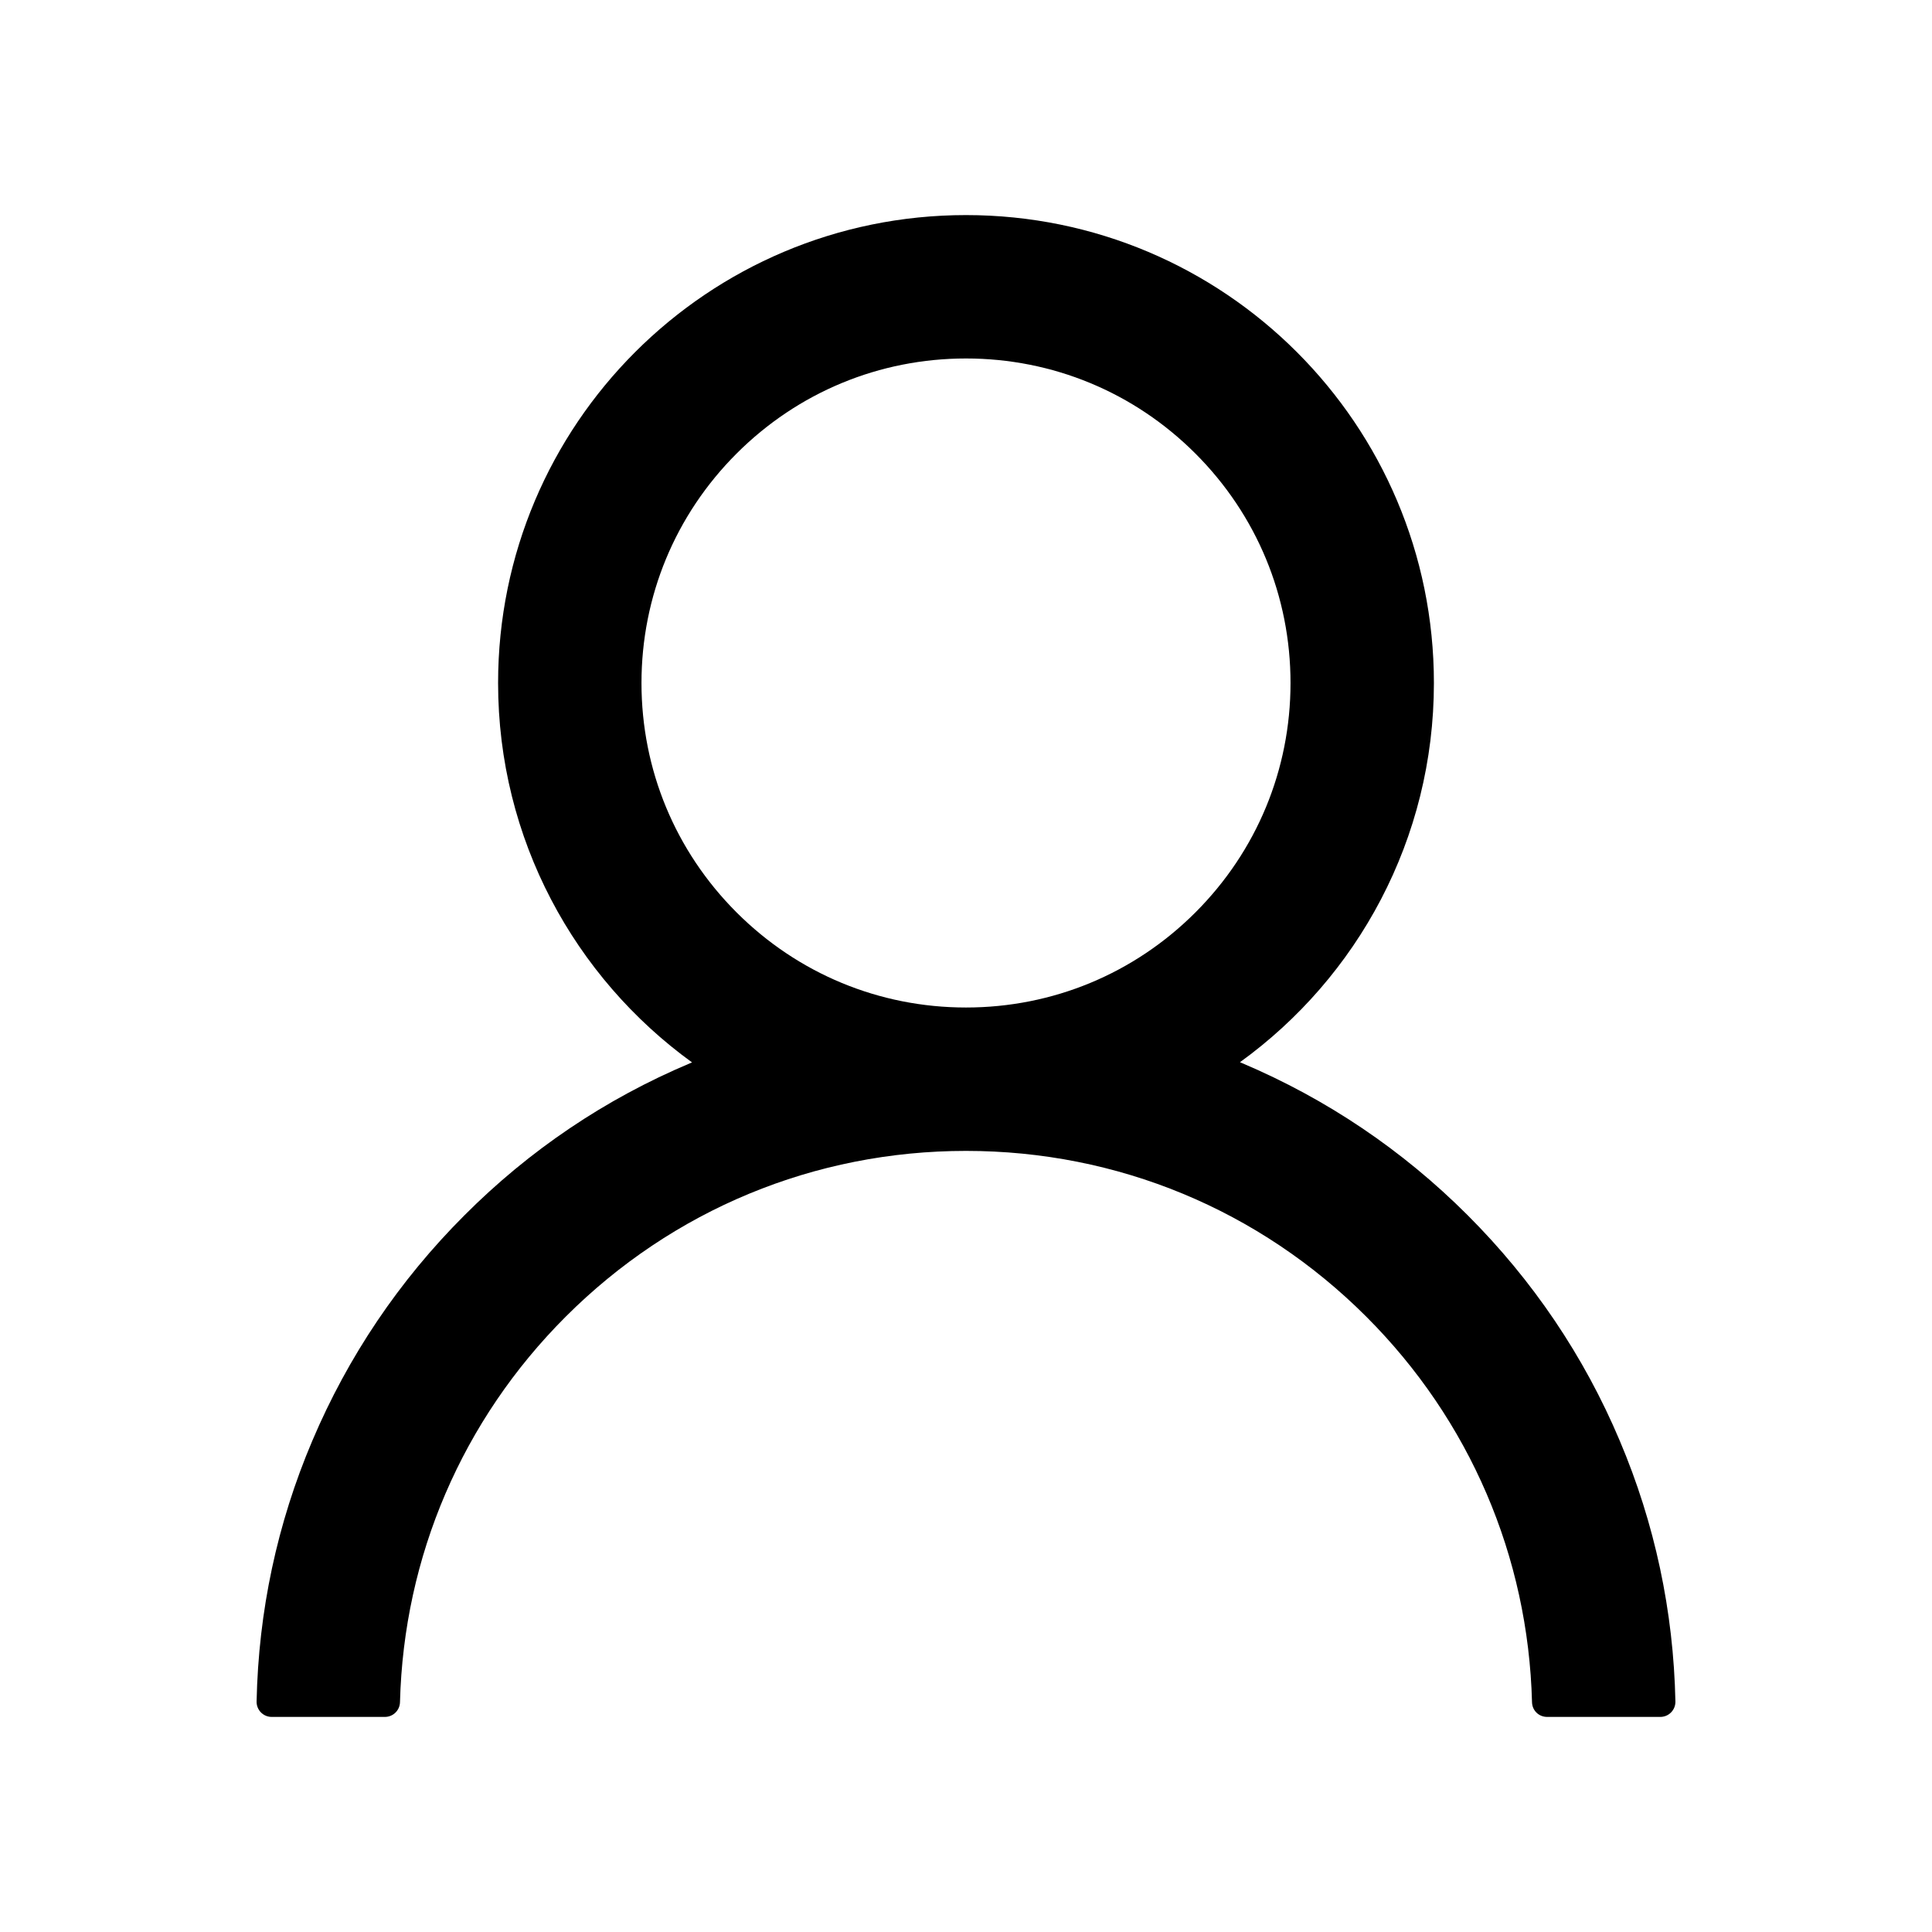
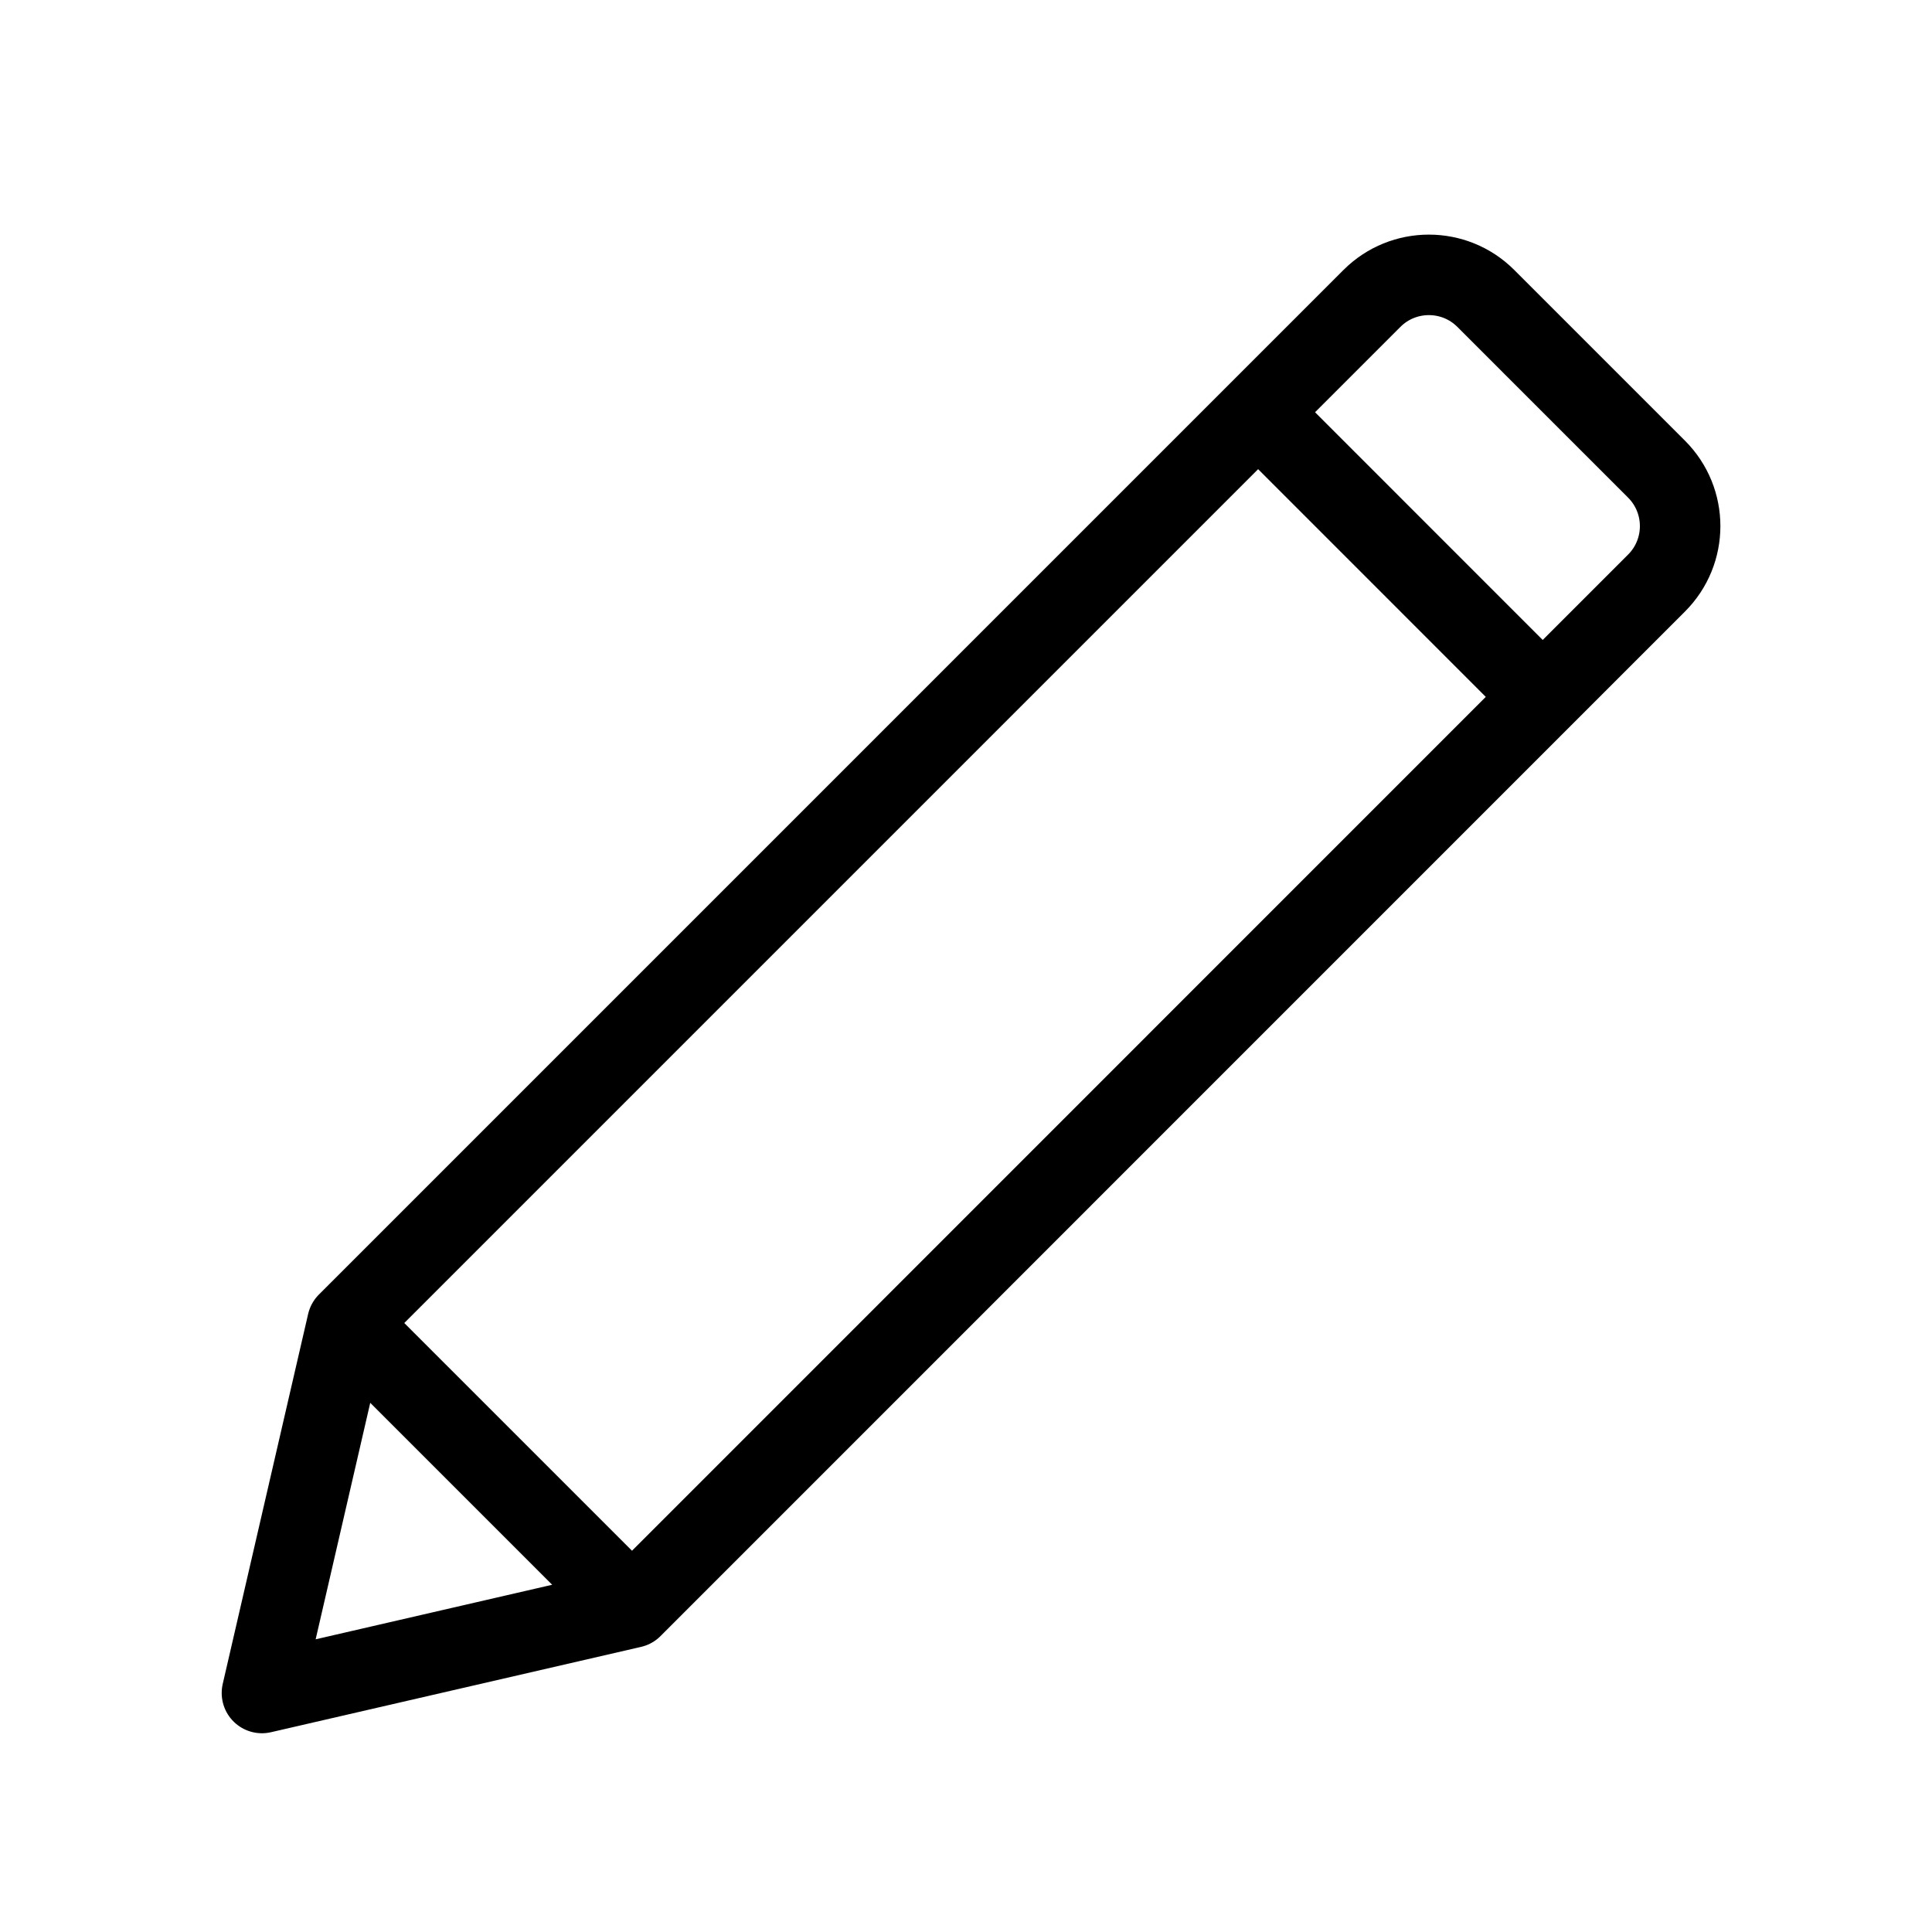
- <svg xmlns="http://www.w3.org/2000/svg" role="img" viewBox="0 0 1024 1024">
-   <path fill="currentColor" d="M858.5 763.6c-18.9-44.8-46.1-85-80.6-119.5-34.5-34.5-74.7-61.6-119.5-80.6-0.4-0.2-0.8-0.3-1.2-0.5C719.5 518 760 444.7 760 362c0-137-111-248-248-248S264 225 264 362c0 82.7 40.5 156 102.8 201.1-0.4 0.2-0.8 0.3-1.2 0.5-44.8 18.9-85 46-119.5 80.6-34.5 34.5-61.6 74.7-80.6 119.5C146.9 807.5 137 854 136 901.8c-0.1 4.5 3.5 8.2 8 8.2h60c4.4 0 7.9-3.5 8-7.8 2-77.2 33-149.5 87.8-204.3 56.7-56.7 132-87.9 212.2-87.9s155.5 31.2 212.2 87.9C779 752.7 810 825 812 902.2c0.1 4.4 3.6 7.8 8 7.8h60c4.5 0 8.1-3.7 8-8.2-1-47.8-10.9-94.3-29.5-138.2zM512 534c-45.9 0-89.1-17.9-121.6-50.4S340 407.9 340 362c0-45.9 17.9-89.1 50.4-121.6S466.1 190 512 190s89.1 17.9 121.6 50.4S684 316.1 684 362c0 45.9-17.9 89.1-50.4 121.6S557.9 534 512 534z" />
+ <svg xmlns="http://www.w3.org/2000/svg" width="800px" height="800px" viewBox="0 0 24 24" fill="none">
+   <rect width="24" height="24" />
+   <path d="M15.629 5.121L4.315 16.435M15.629 5.121L19.164 8.657M15.629 5.121L17.043 3.707C17.433 3.317 18.067 3.317 18.457 3.707L20.578 5.828C20.969 6.219 20.969 6.852 20.578 7.243L19.164 8.657M7.851 19.971L4.315 16.435M7.851 19.971L19.164 8.657M7.851 19.971L3.254 21.031L4.315 16.435" stroke="#000000" stroke-linecap="round" stroke-linejoin="round" />
</svg>
